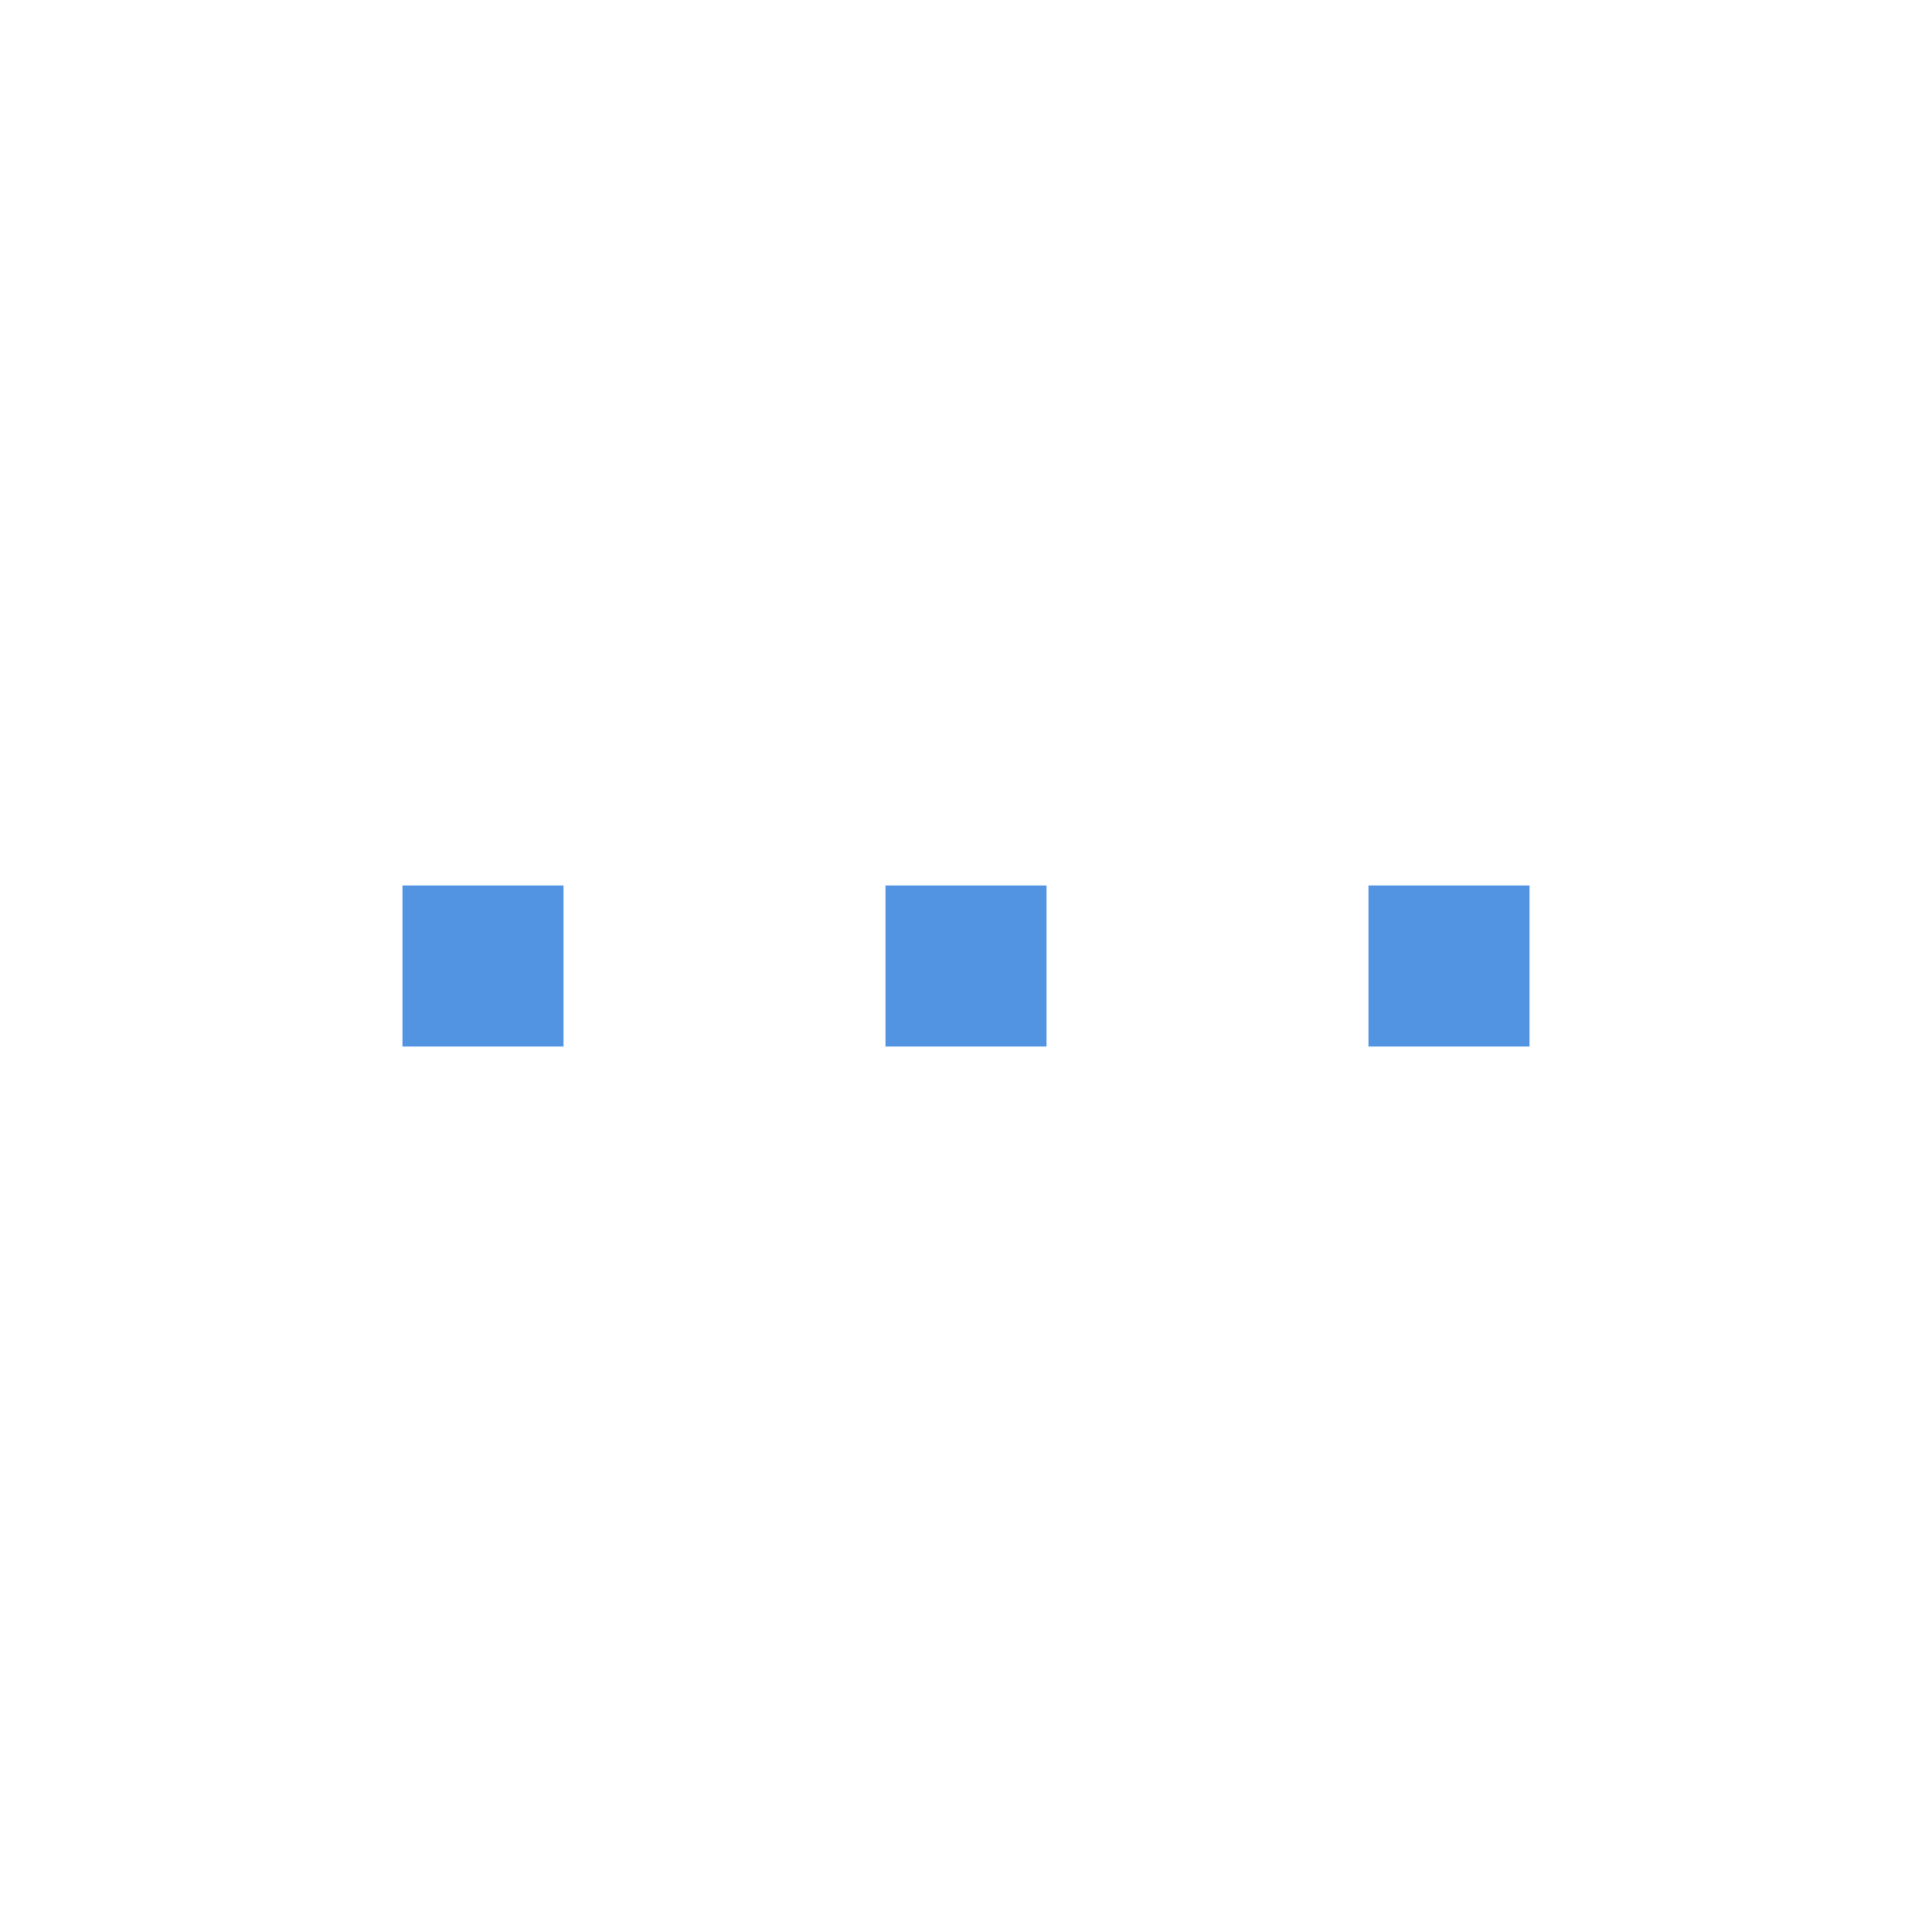
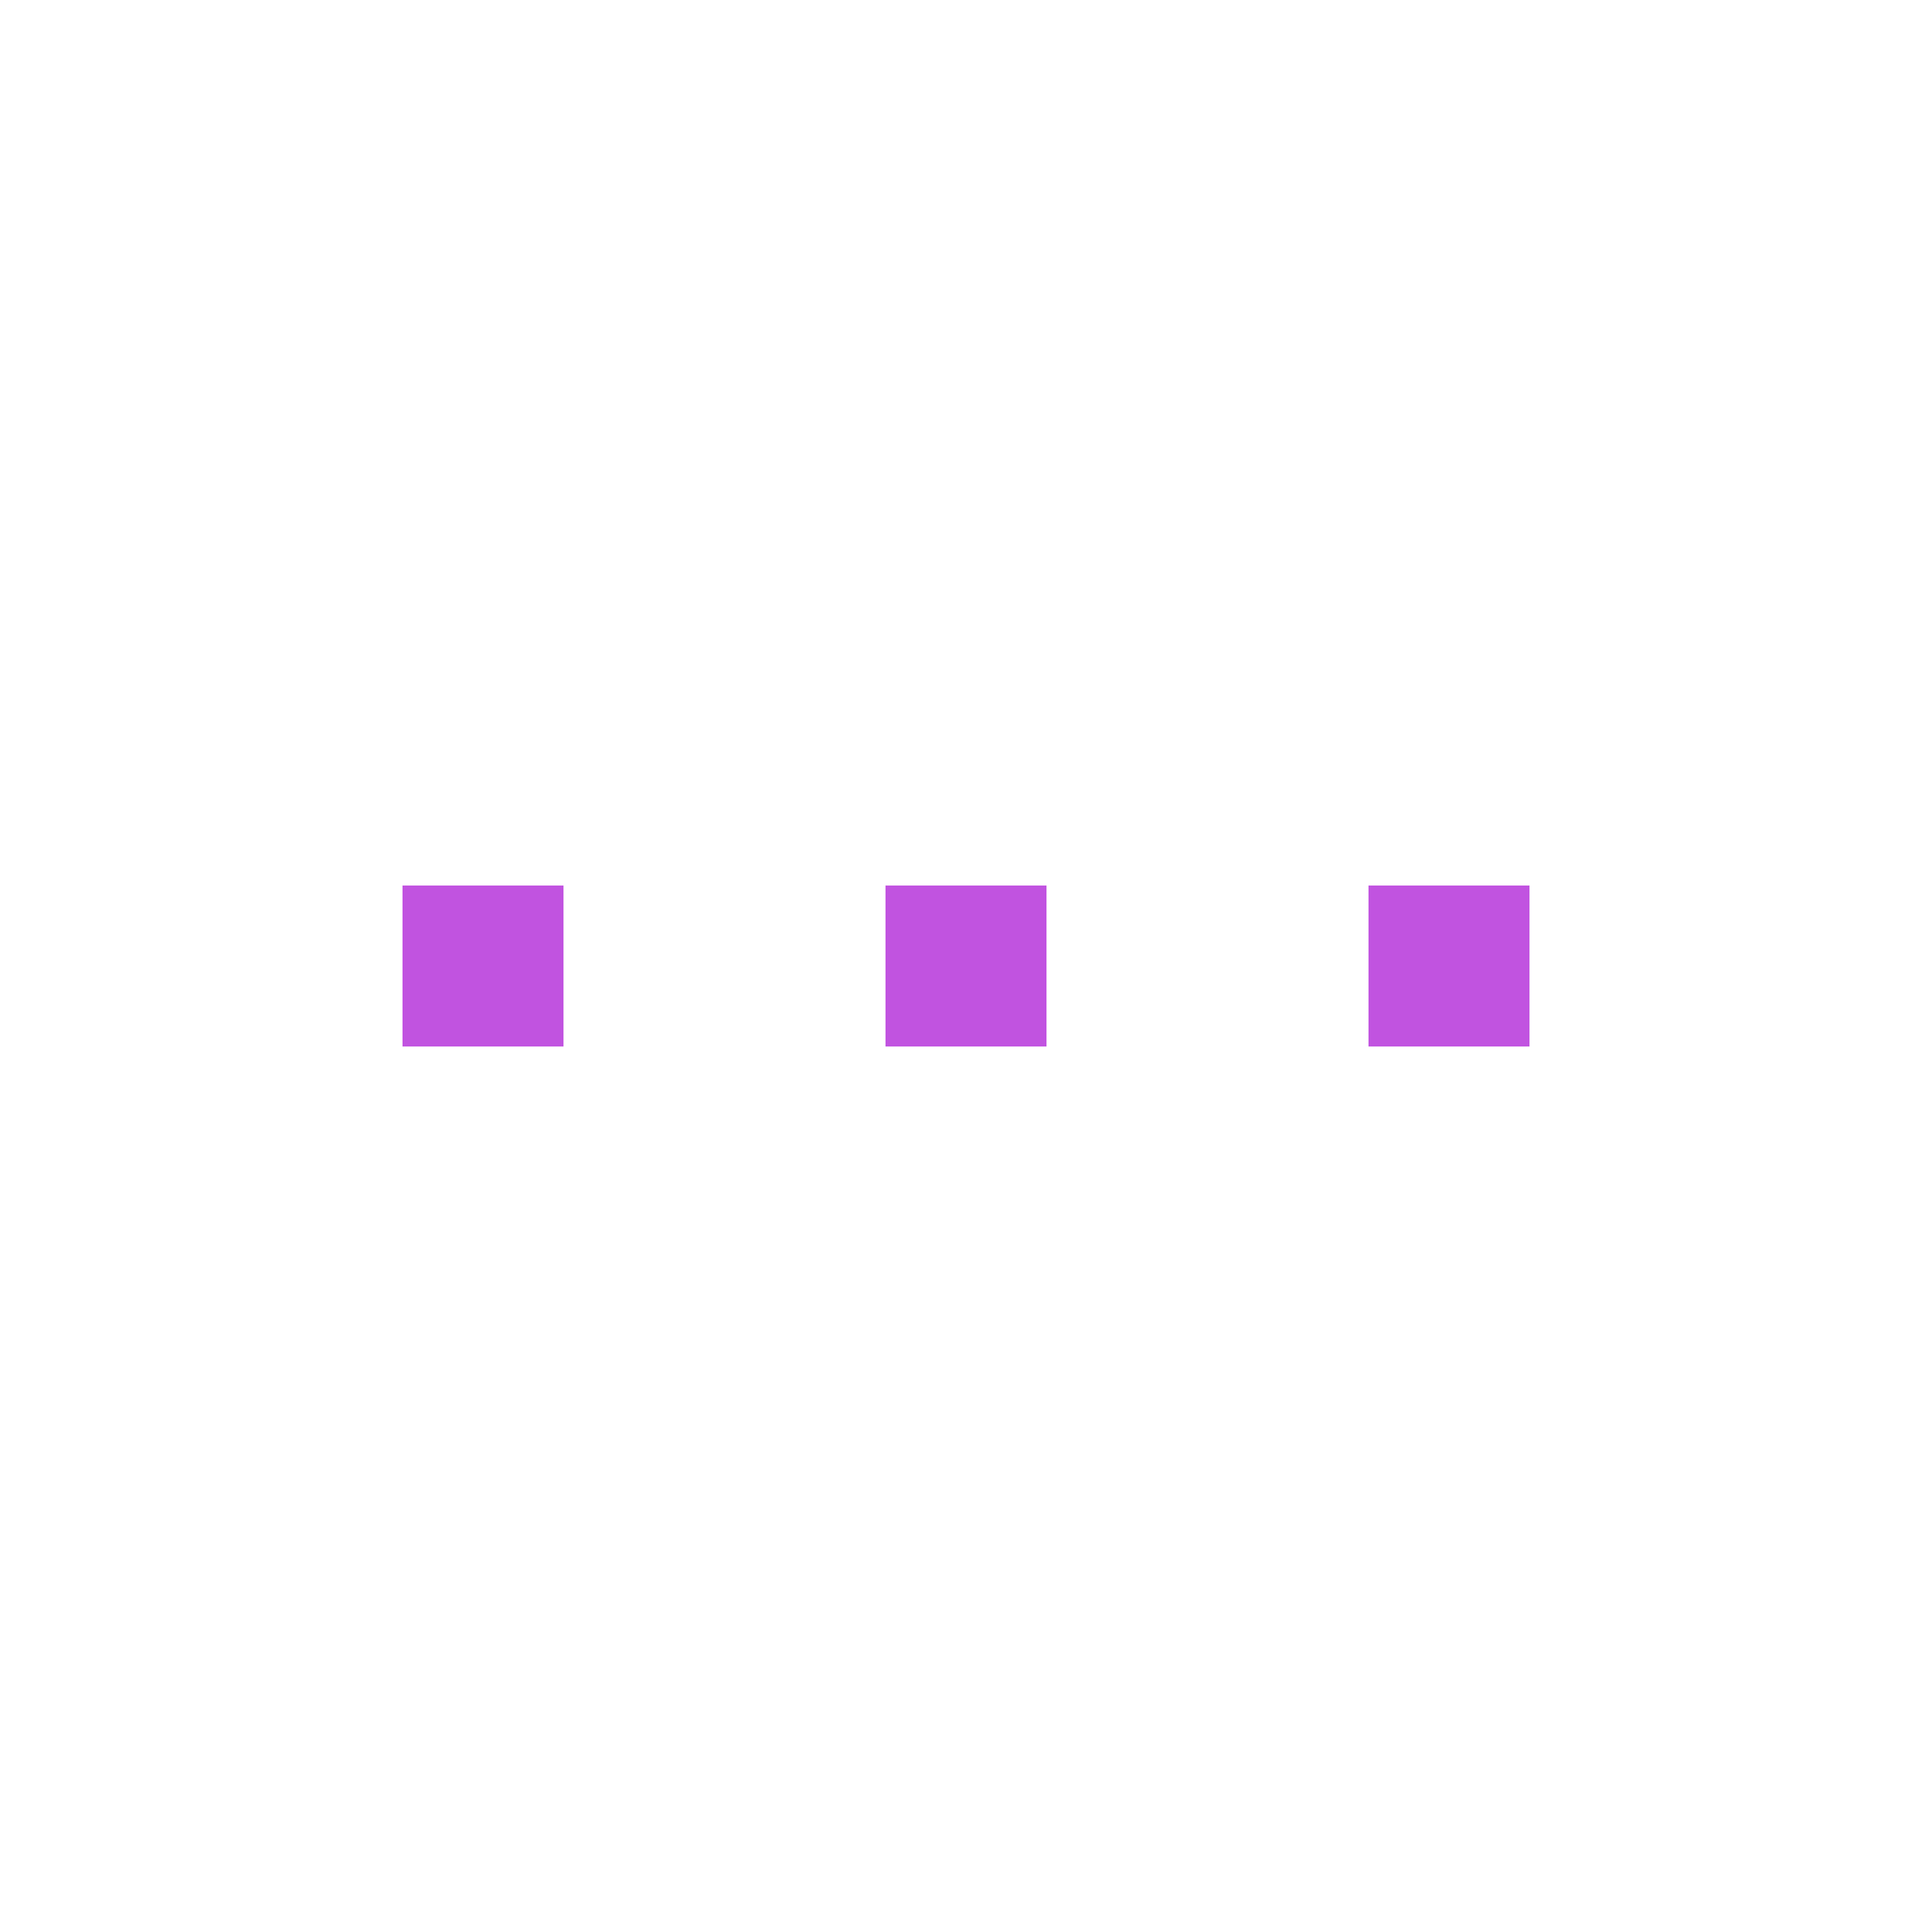
- <svg xmlns="http://www.w3.org/2000/svg" width="24" height="24" id="svg11300" version="1.0" style="display:inline;enable-background:new">
-   <defs id="defs3" />
-   <g style="display:inline" id="layer1" transform="translate(0,-276)">
-     <rect style="opacity:1;fill:#5294e2;fill-opacity:1;stroke:none;stroke-width:1;stroke-linecap:round;stroke-linejoin:miter;stroke-miterlimit:4;stroke-dasharray:none;stroke-dashoffset:0;stroke-opacity:1" id="rect4138" width="2" height="2" x="5" y="287" />
-     <rect style="display:inline;opacity:1;fill:#5294e2;fill-opacity:1;stroke:none;stroke-width:1;stroke-linecap:round;stroke-linejoin:miter;stroke-miterlimit:4;stroke-dasharray:none;stroke-dashoffset:0;stroke-opacity:1;enable-background:new" id="rect4138-6" width="2" height="2" x="11" y="287" />
-     <rect style="display:inline;opacity:1;fill:#5294e2;fill-opacity:1;stroke:none;stroke-width:1;stroke-linecap:round;stroke-linejoin:miter;stroke-miterlimit:4;stroke-dasharray:none;stroke-dashoffset:0;stroke-opacity:1;enable-background:new" id="rect4138-9" width="2" height="2" x="17" y="287" />
+ <svg xmlns="http://www.w3.org/2000/svg" version="1.1" id="svg11300" x="0px" y="0px" viewBox="0 0 24 24" style="enable-background:new 0 0 24 24;" xml:space="preserve">
+   <style type="text/css">
+ 	.st0{fill:#C153E0;}
+ </style>
+   <g id="layer1" transform="translate(0,-276)">
+     <rect id="rect4138" x="5" y="287" class="st0" width="2" height="2" />
+     <rect id="rect4138-6" x="11" y="287" class="st0" width="2" height="2" />
+     <rect id="rect4138-9" x="17" y="287" class="st0" width="2" height="2" />
  </g>
</svg>
